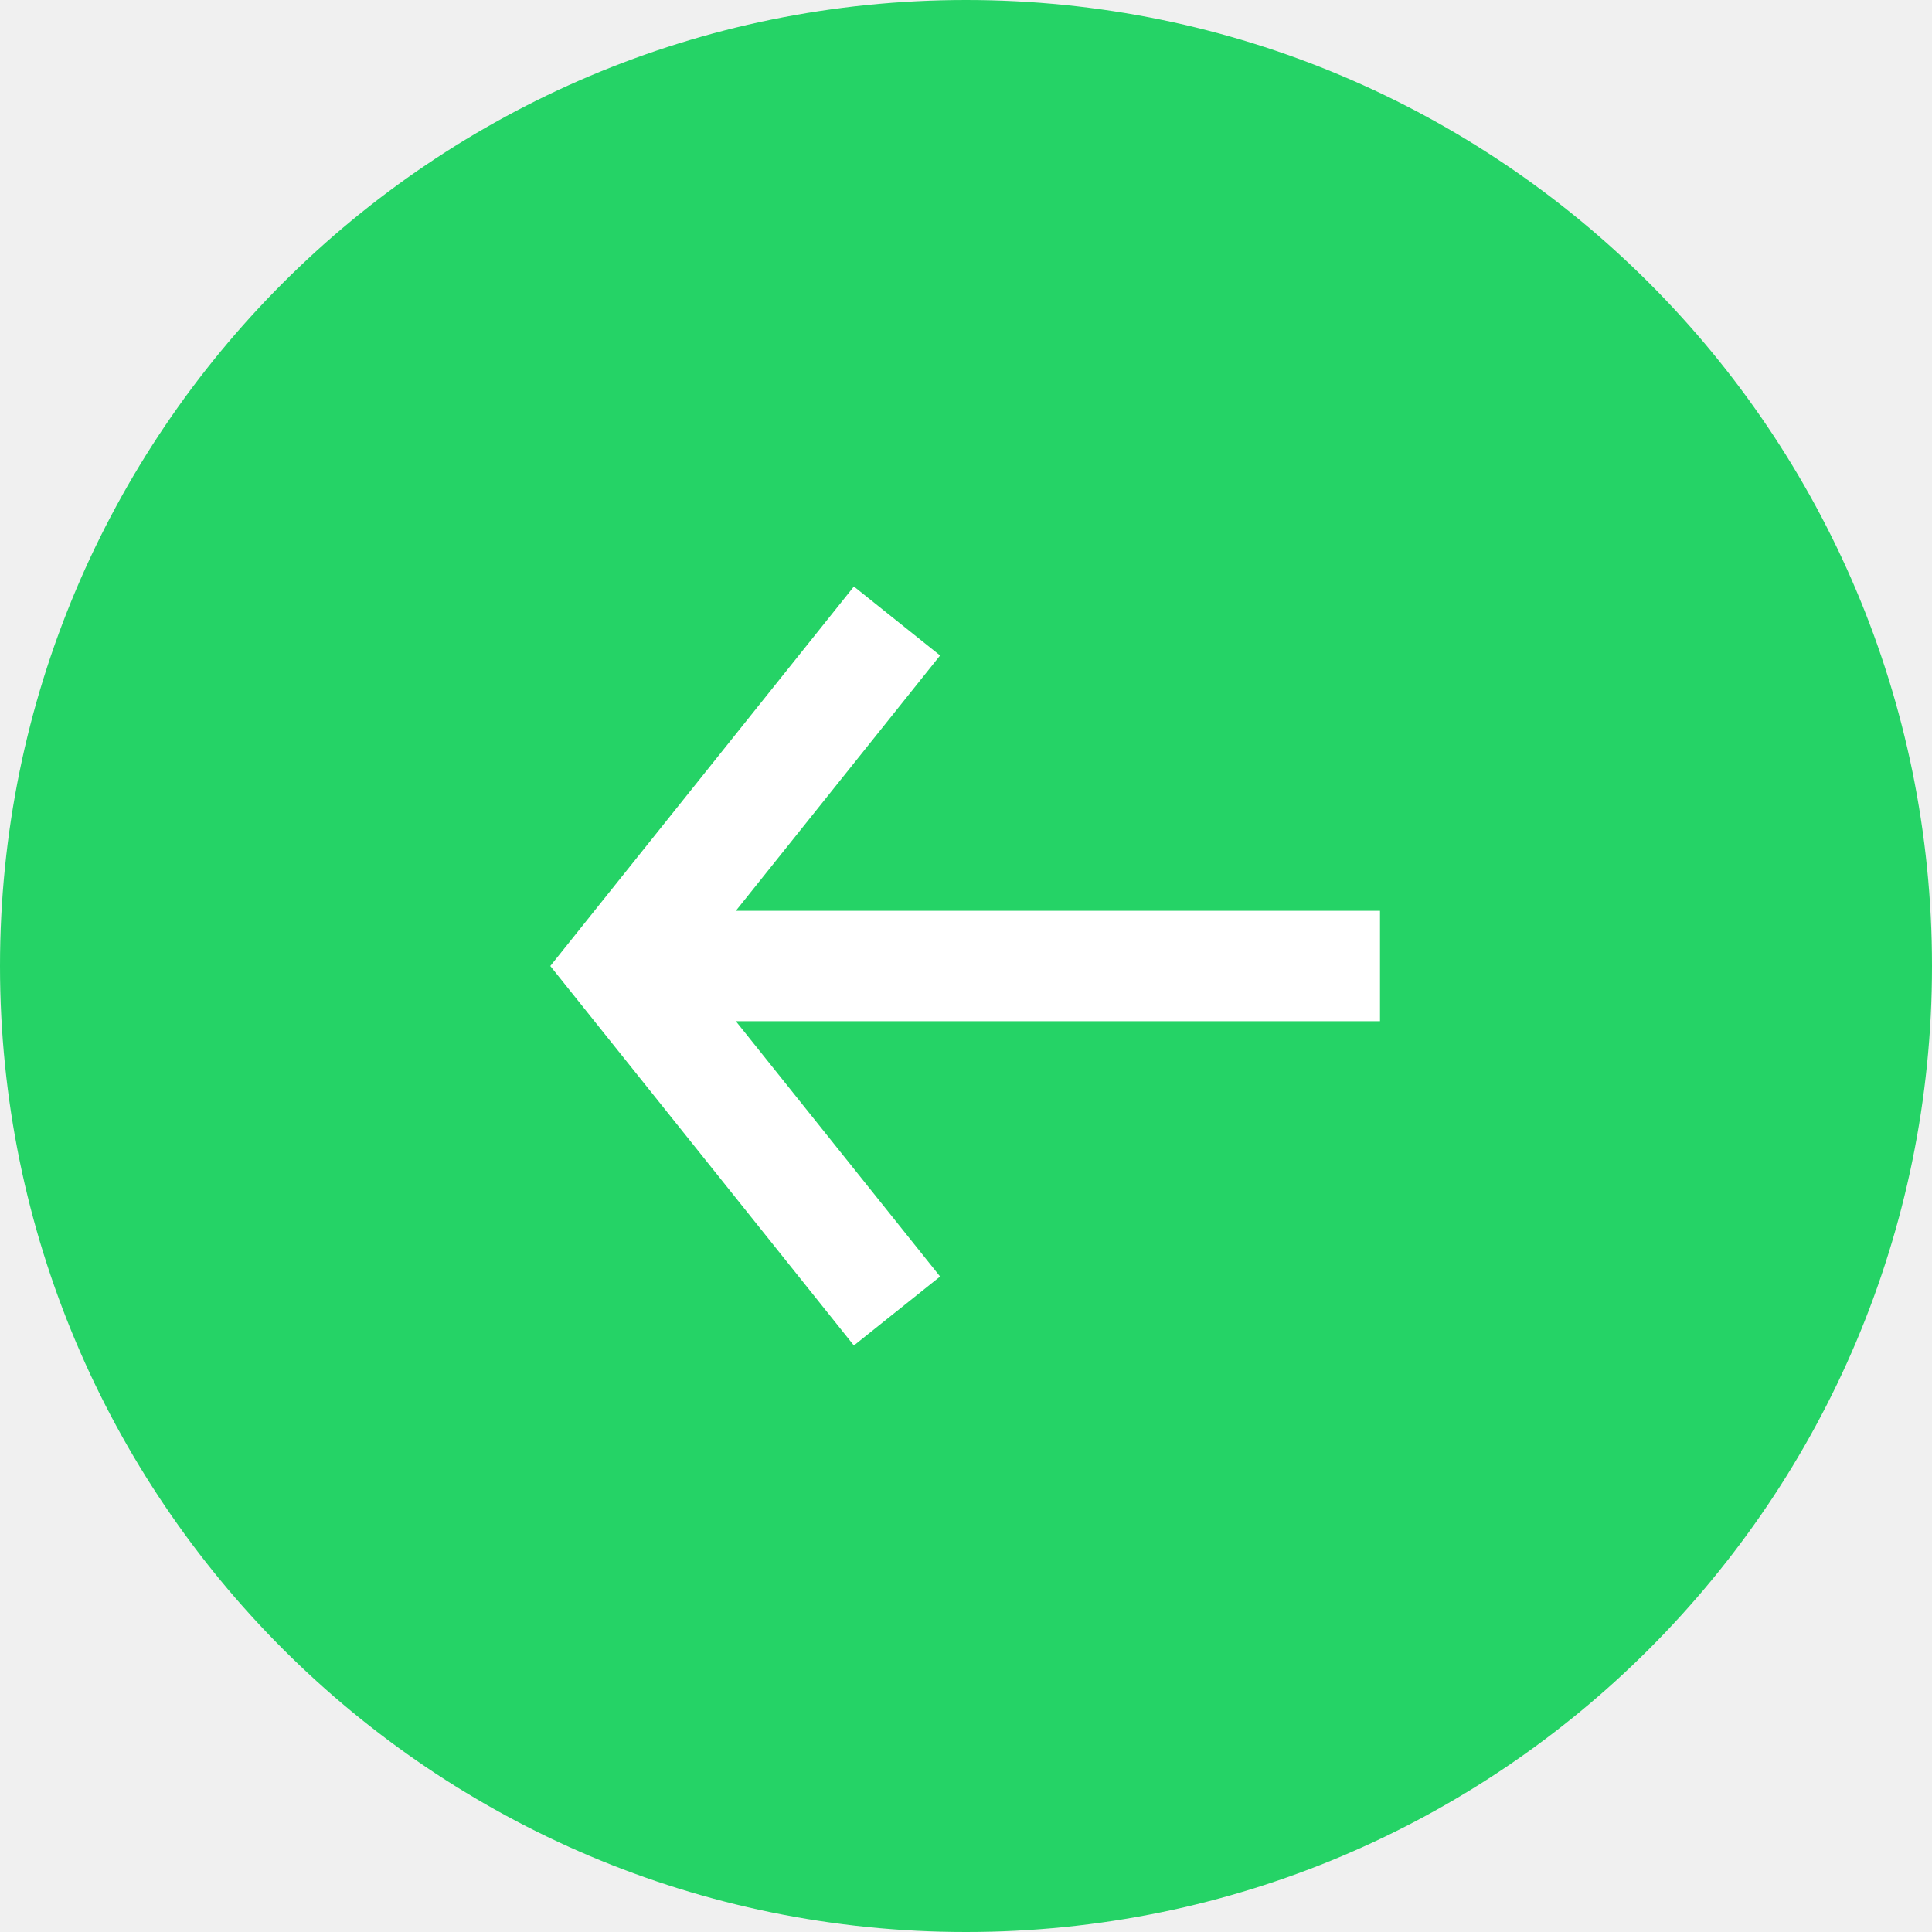
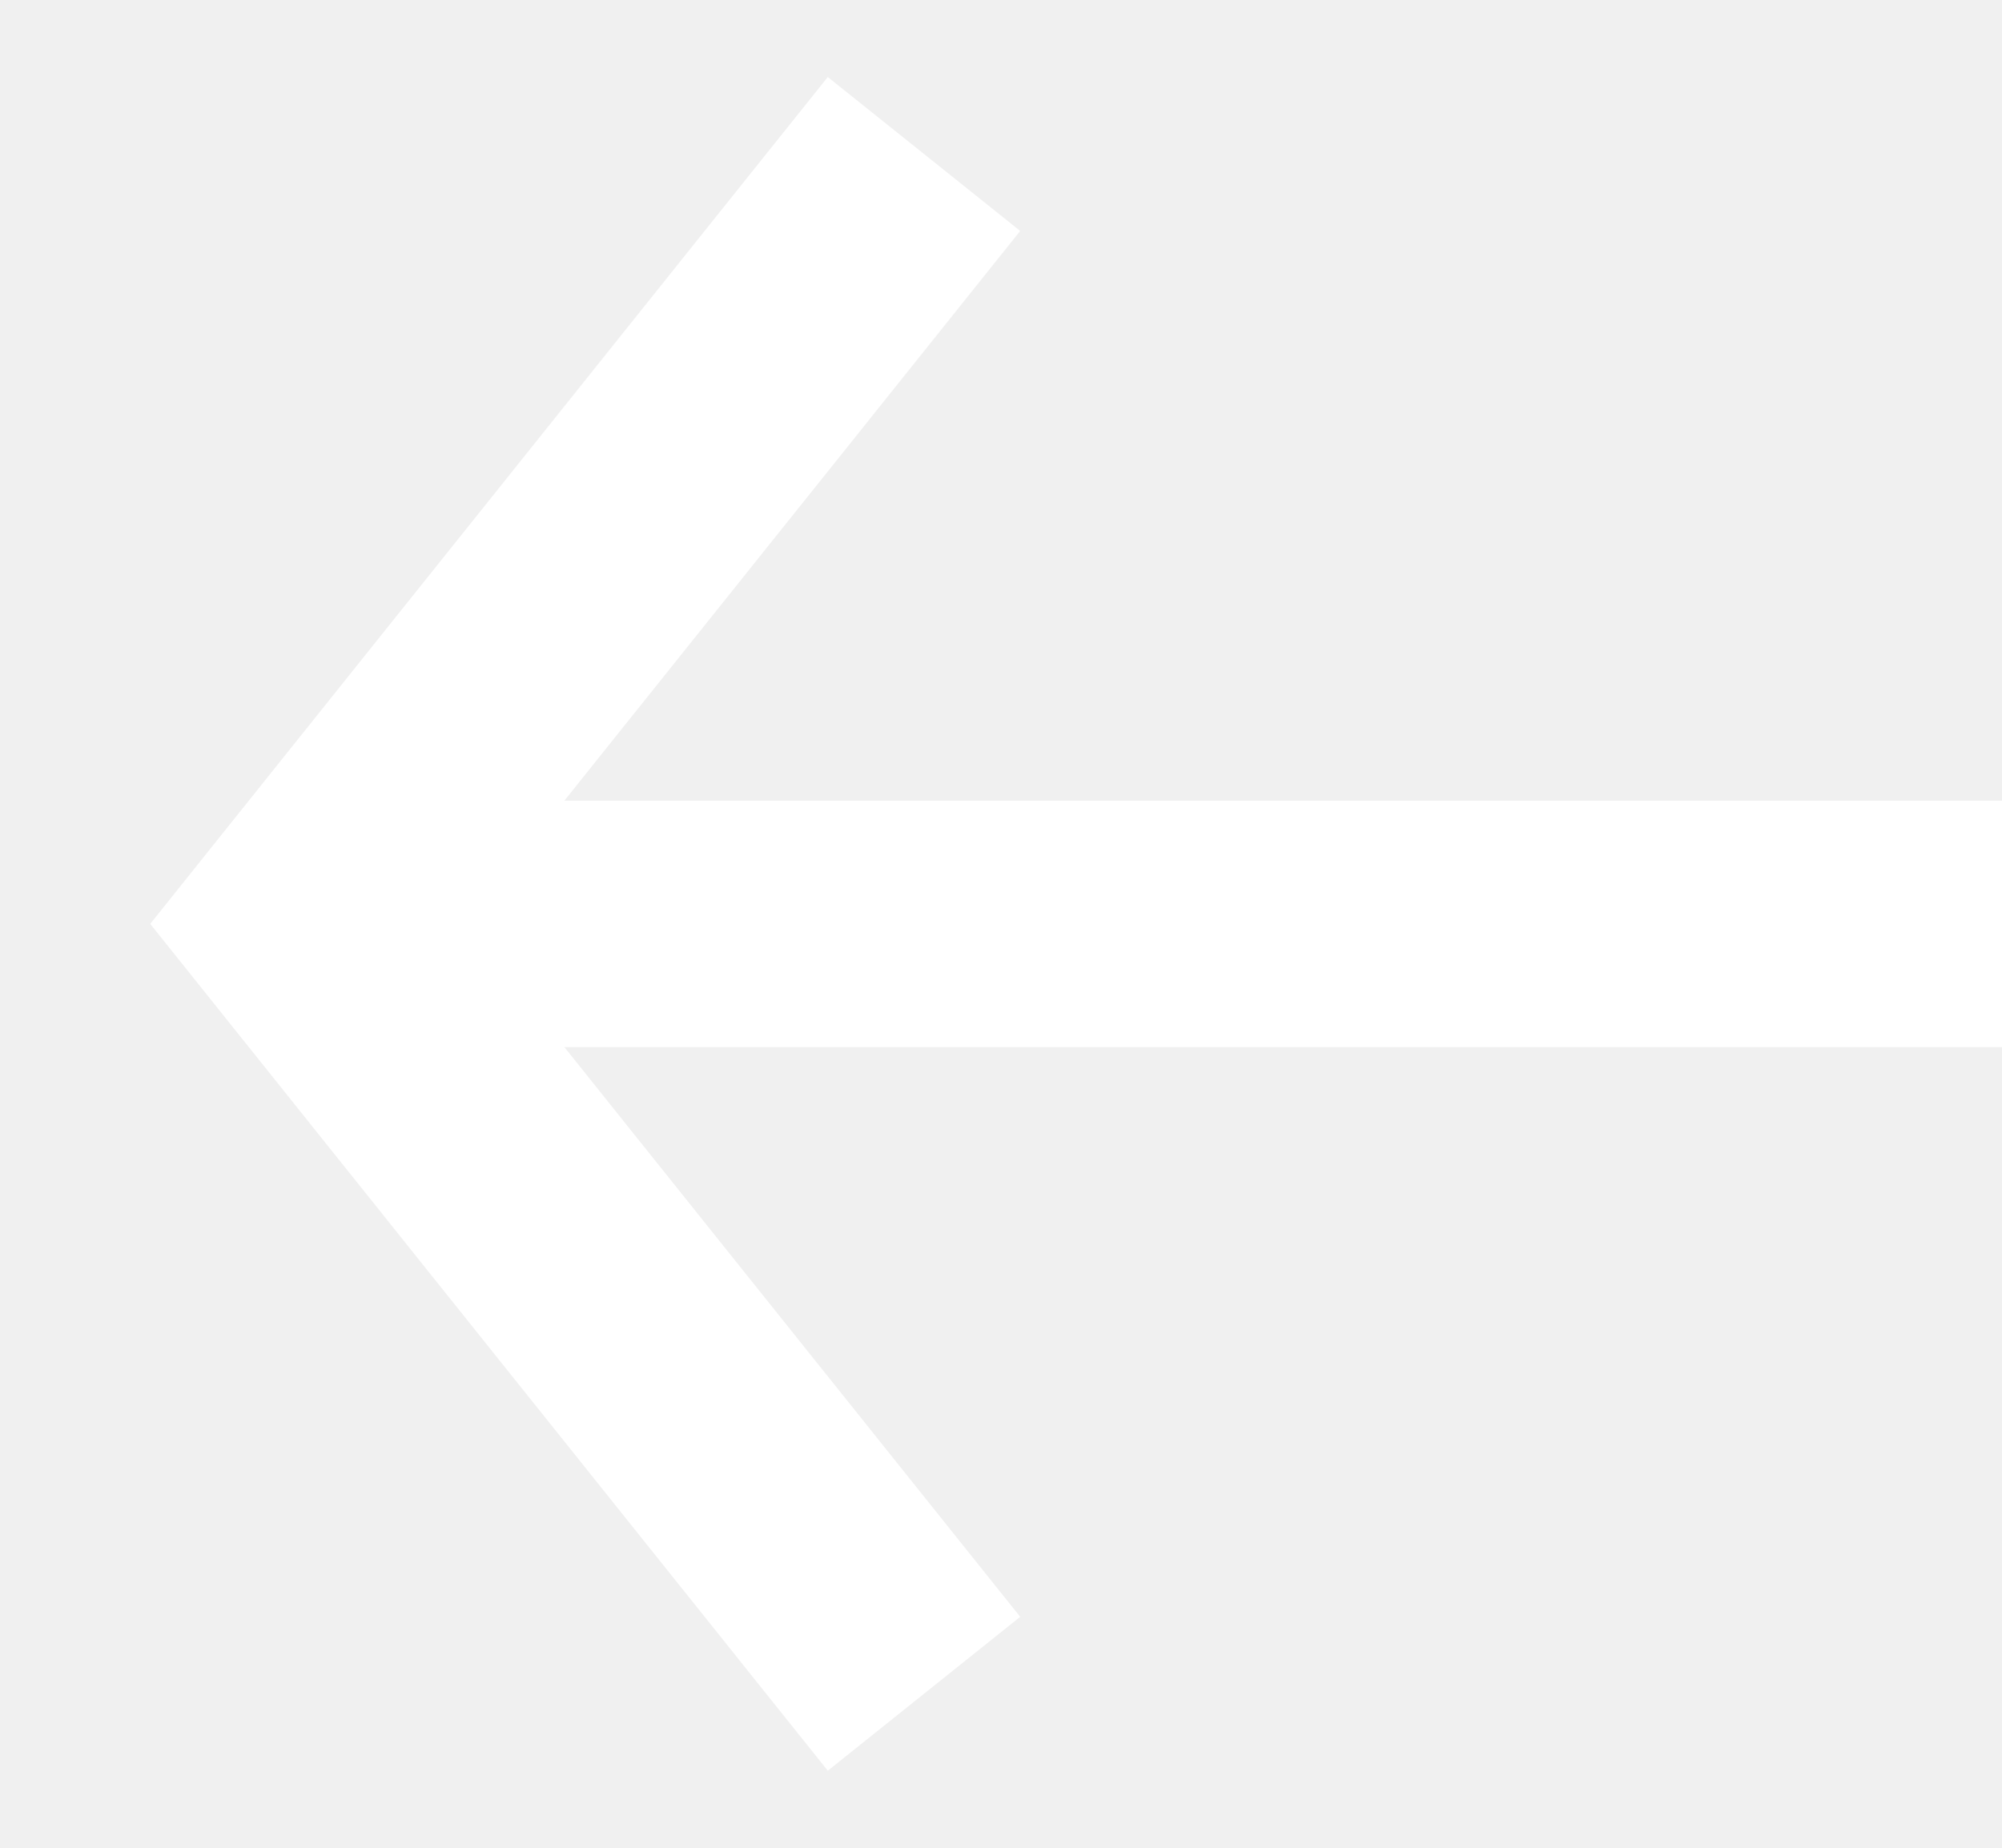
- <svg xmlns="http://www.w3.org/2000/svg" width="28" height="28" viewBox="0 0 28 28" fill="none">
-   <circle cx="14" cy="14" r="14" transform="rotate(-180 14 14)" fill="#25D366" />
-   <rect x="20" y="14.8" width="11" height="1.6" transform="rotate(-180 20 14.8)" fill="white" />
-   <path d="M13 19L9 14L13 9" stroke="white" stroke-width="1.6" />
+ <svg xmlns="http://www.w3.org/2000/svg" width="13" height="12" viewBox="0 0 13 12" fill="none">
+   <rect x="13" y="6.8" width="11" height="1.6" transform="rotate(-180 13 6.80005)" fill="white" />
+   <path d="M6 11L2 6L6 1" stroke="white" stroke-width="1.6" />
</svg>
